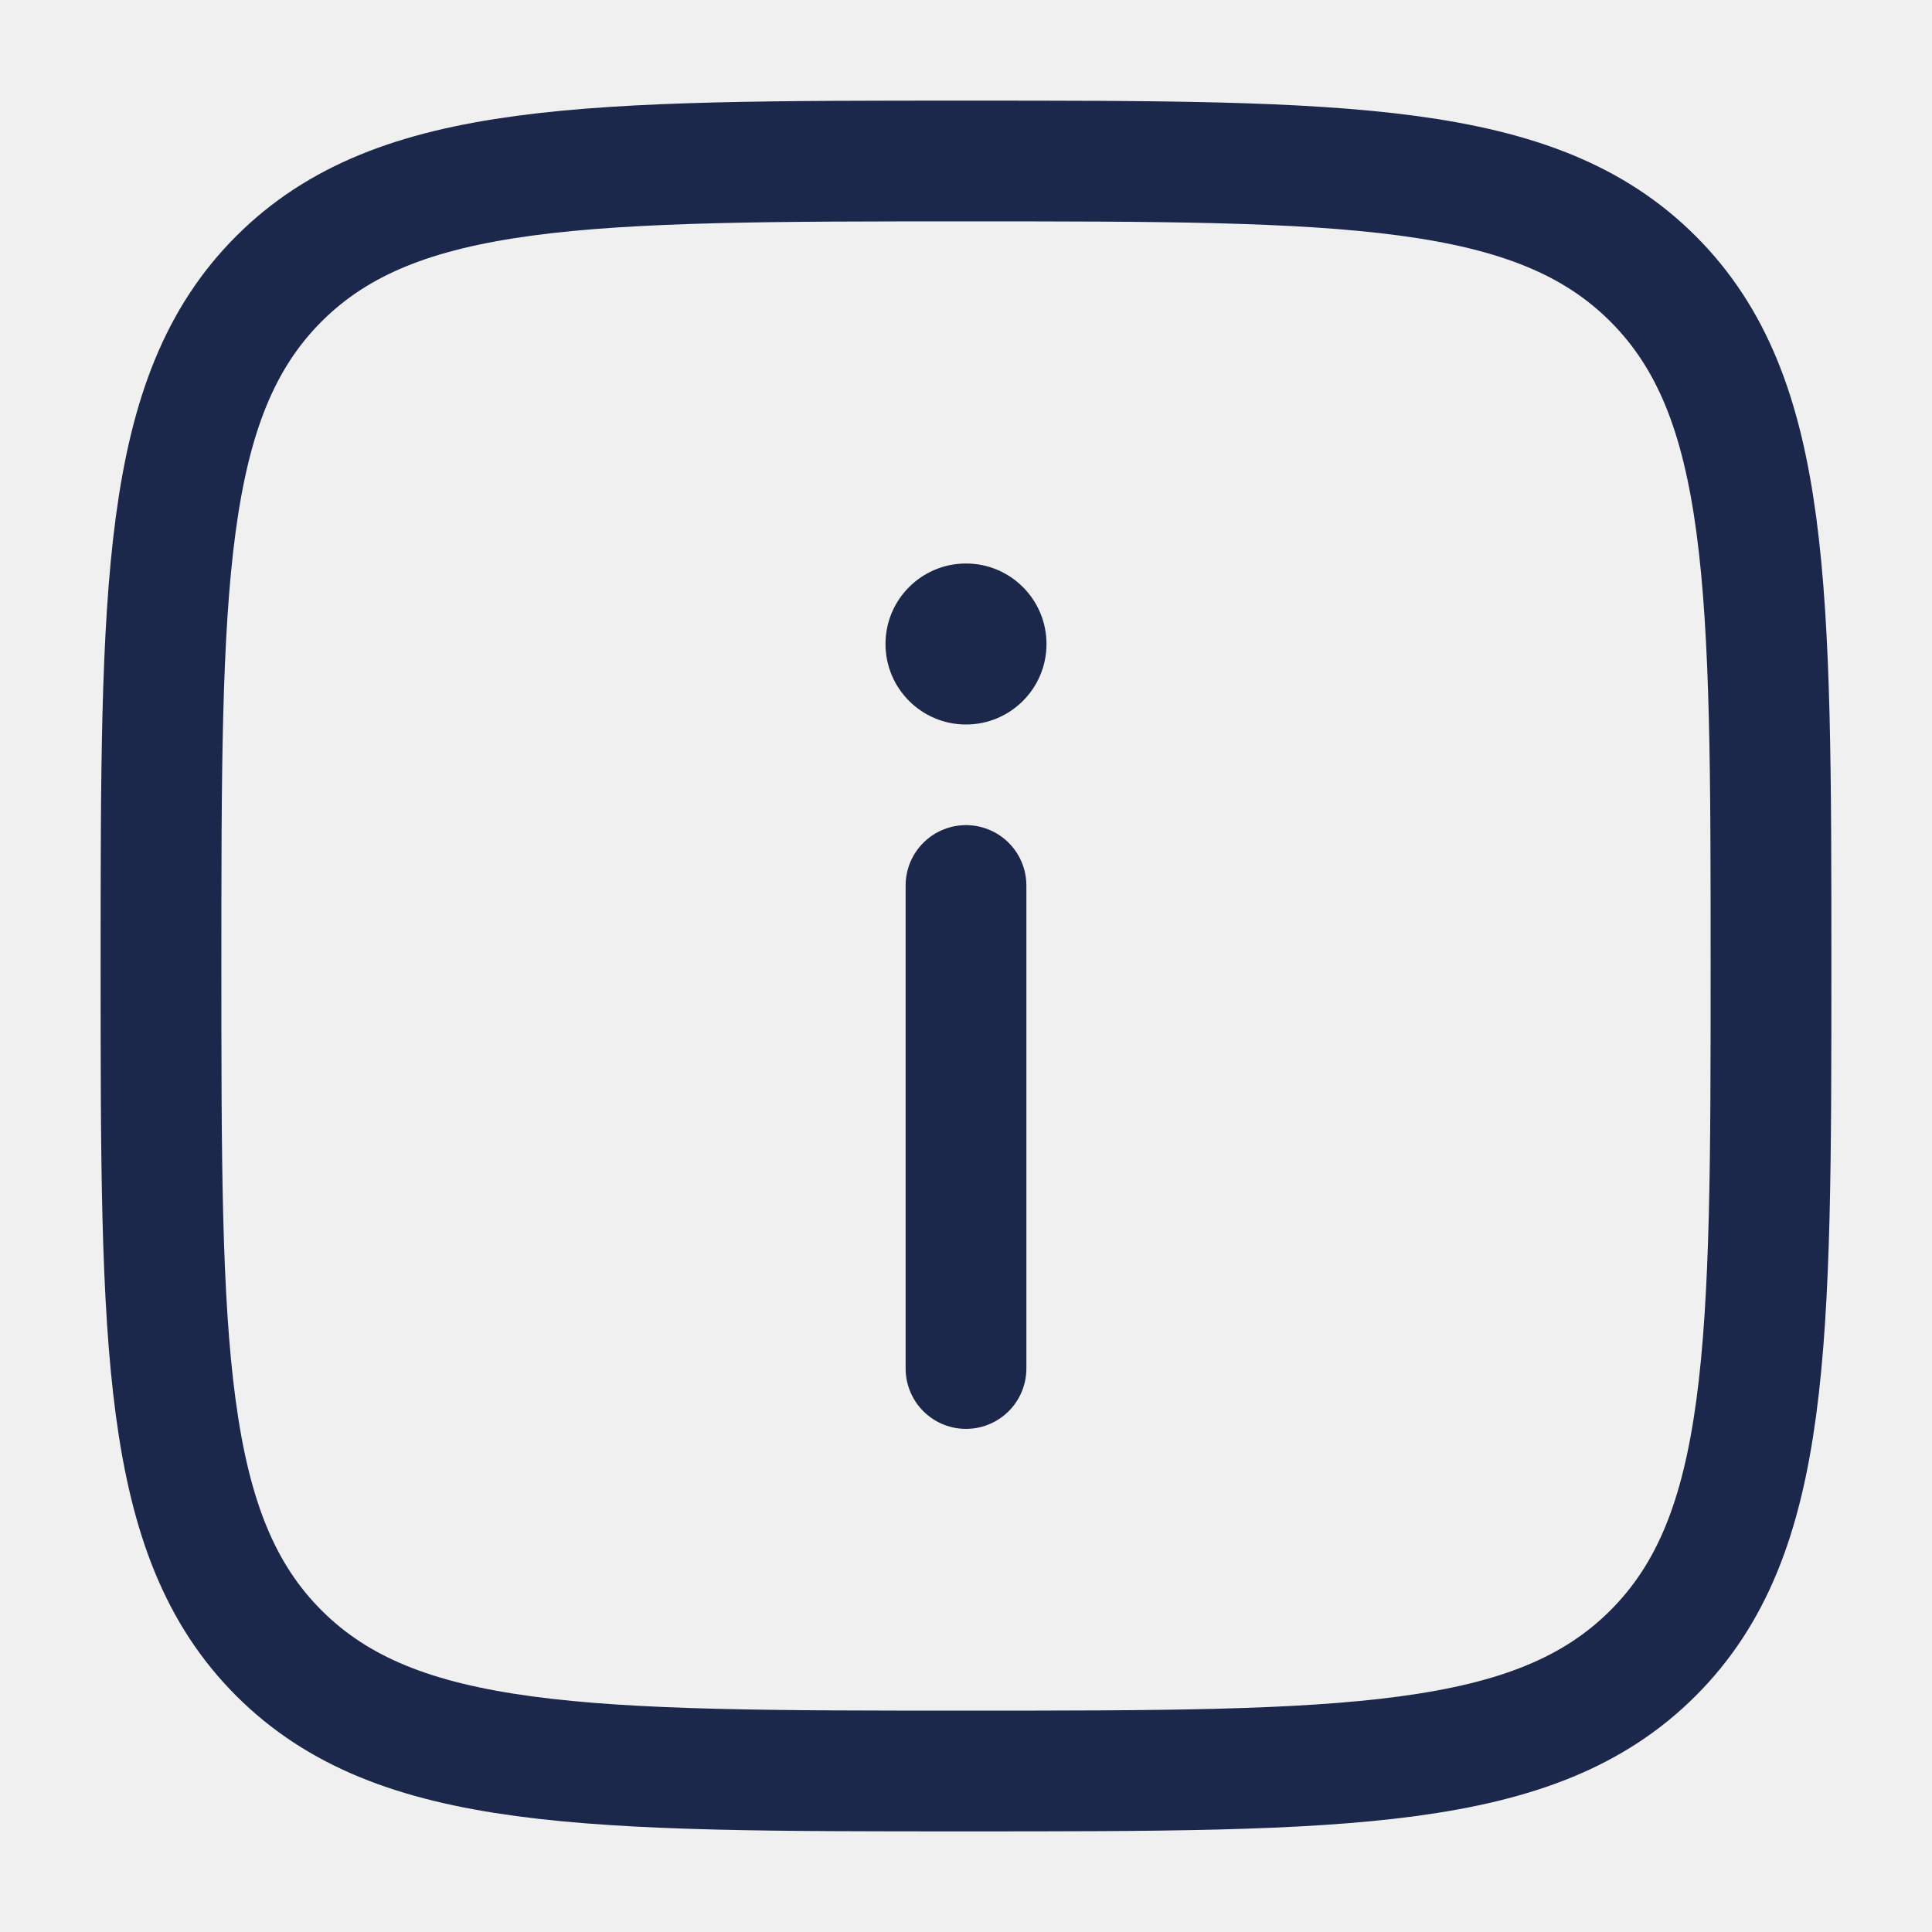
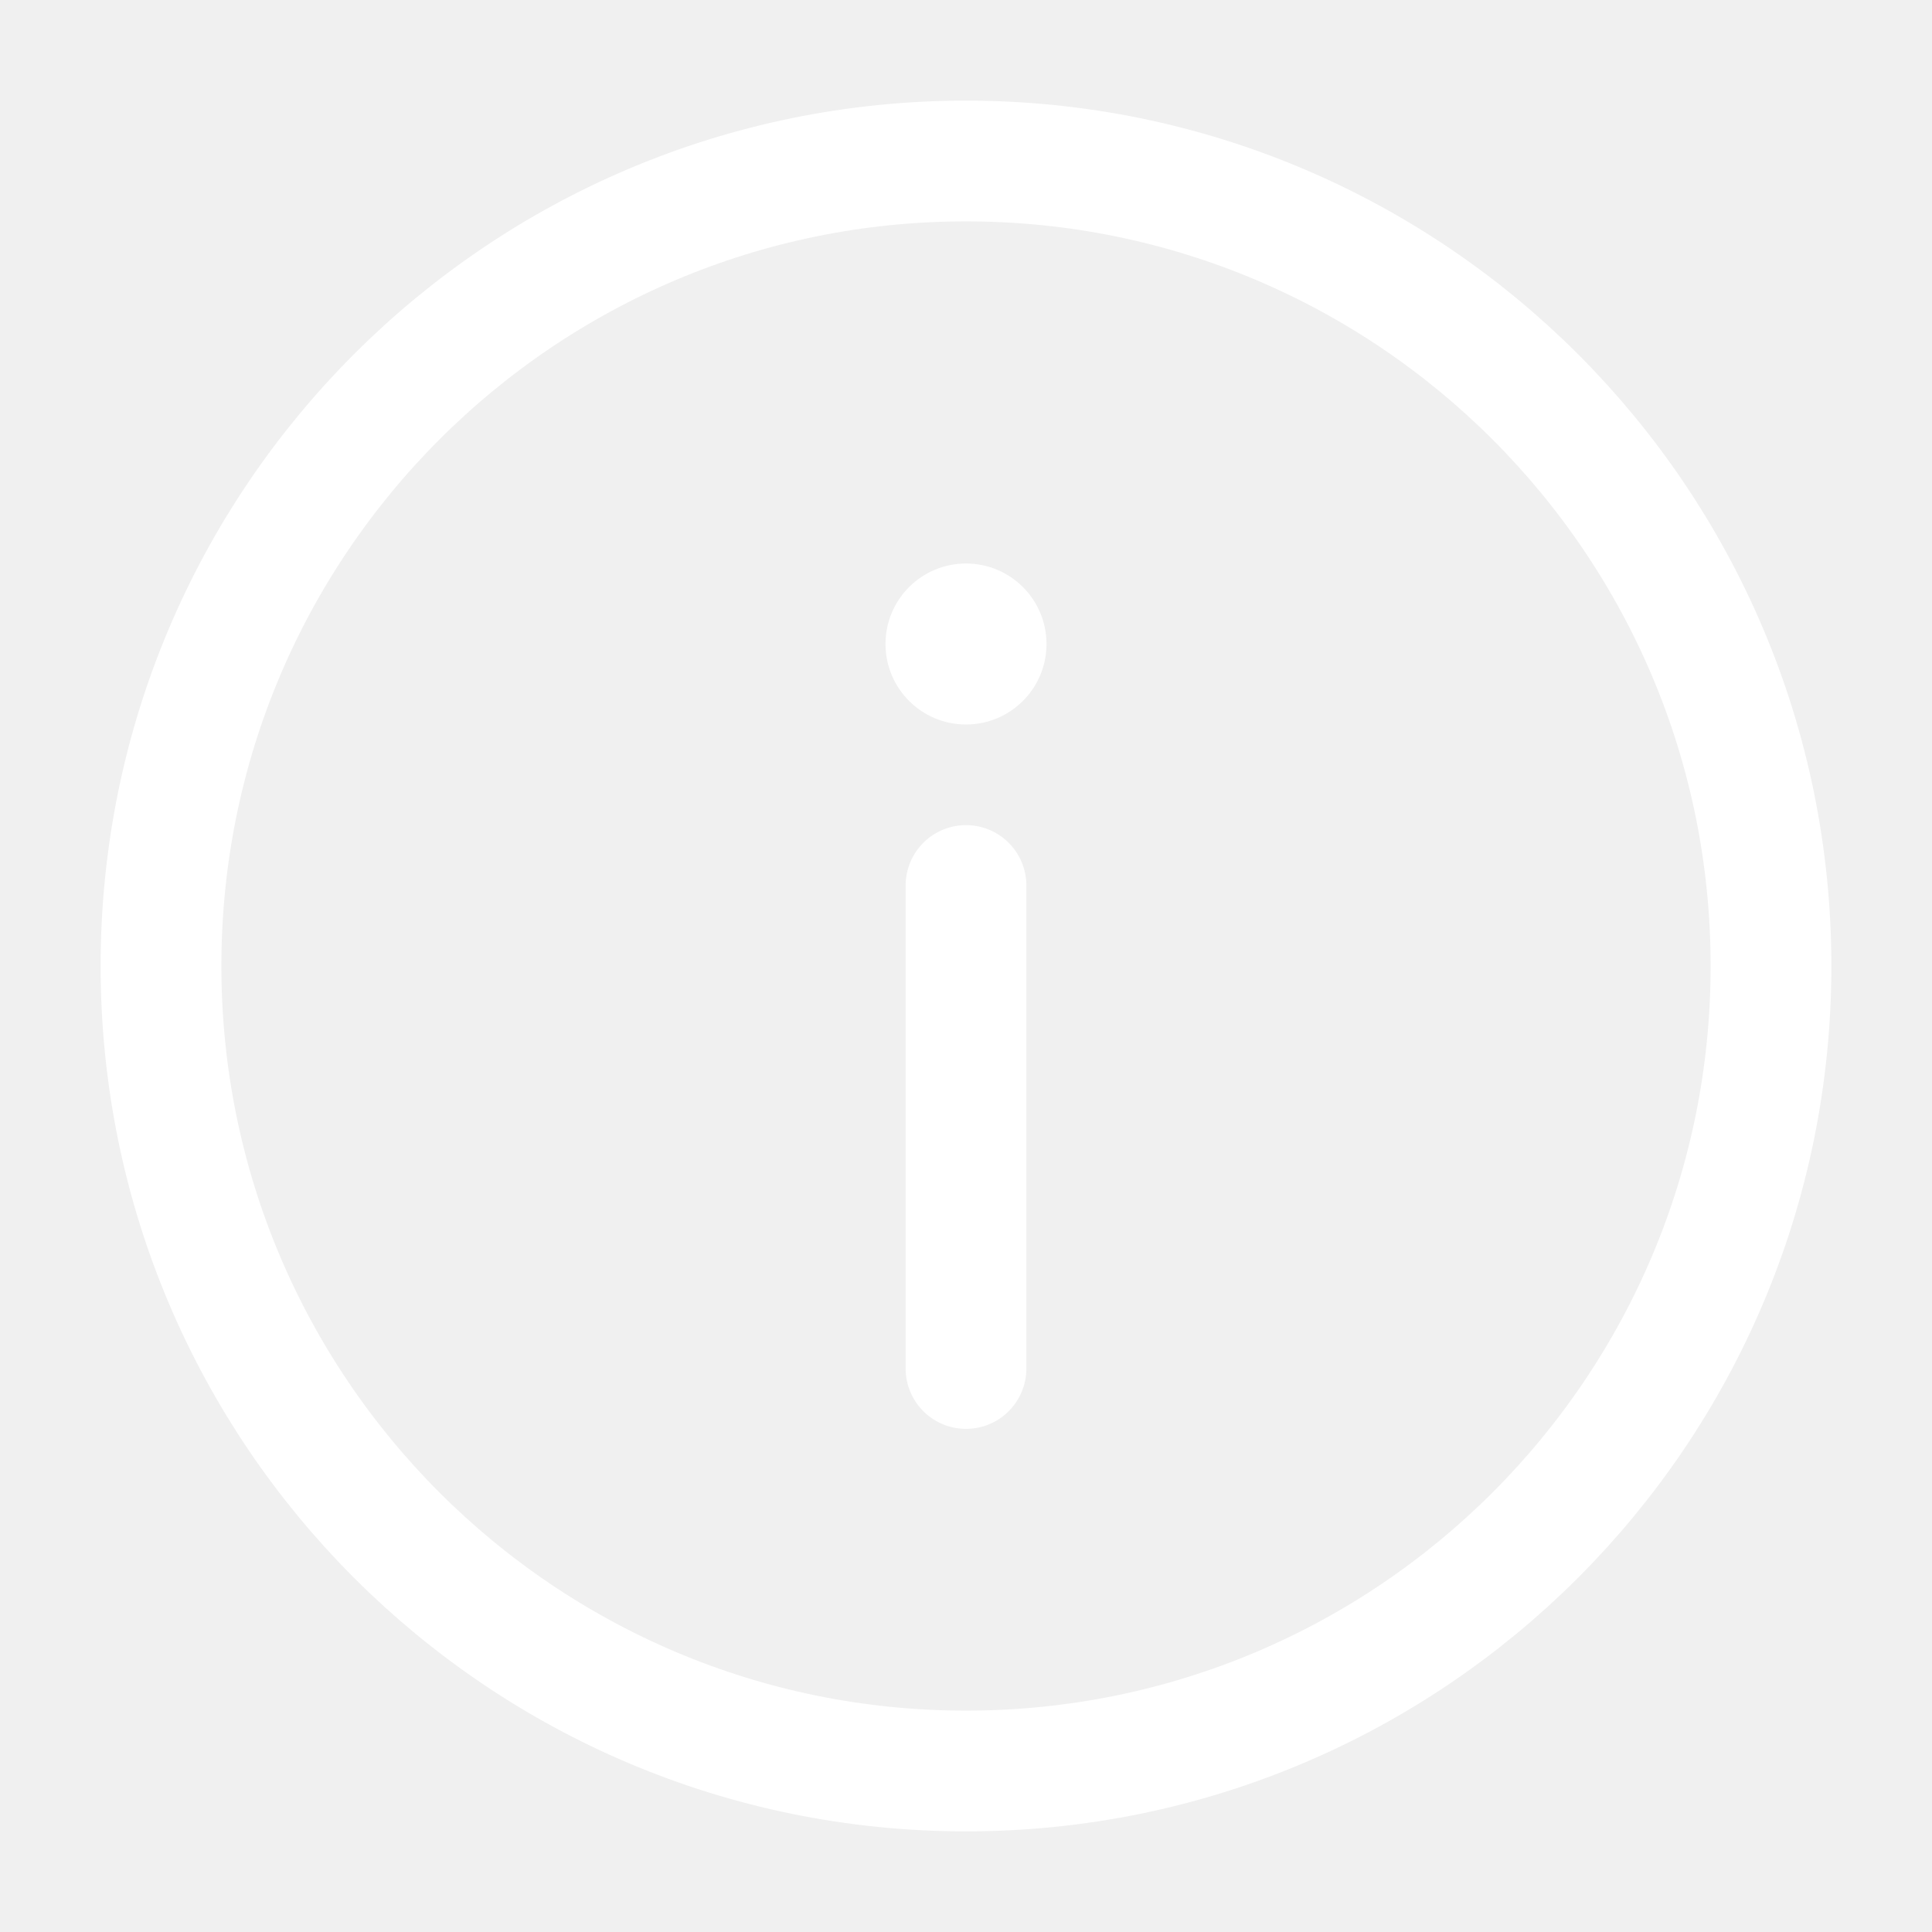
<svg xmlns="http://www.w3.org/2000/svg" width="800px" height="800px" viewBox="0 0 24 24" fill="none">
  <g id="SVGRepo_bgCarrier" stroke-width="0" />
  <g id="SVGRepo_tracerCarrier" stroke-linecap="round" stroke-linejoin="round" />
  <g id="SVGRepo_iconCarrier">
-     <path d="M12 17V11" stroke="#1C274C" stroke-width="1.5" stroke-linecap="round" />
-     <circle cx="1" cy="1" r="1" transform="matrix(1 0 0 -1 11 9)" fill="#1C274C" />
-     <path d="M2 12C2 7.286 2 4.929 3.464 3.464C4.929 2 7.286 2 12 2C16.714 2 19.071 2 20.535 3.464C22 4.929 22 7.286 22 12C22 16.714 22 19.071 20.535 20.535C19.071 22 16.714 22 12 22C7.286 22 4.929 22 3.464 20.535C2 19.071 2 16.714 2 12Z" stroke="#1C274C" stroke-width="1.5" />
+     <circle cx="12" cy="12" r="10" stroke="#ffffff" stroke-width="1.5" />
+     <path d="M12 17V11" stroke="#ffffff" stroke-width="1.5" stroke-linecap="round" />
+     <circle cx="1" cy="1" r="1" transform="matrix(1 0 0 -1 11 9)" fill="#ffffff" />
  </g>
</svg>
